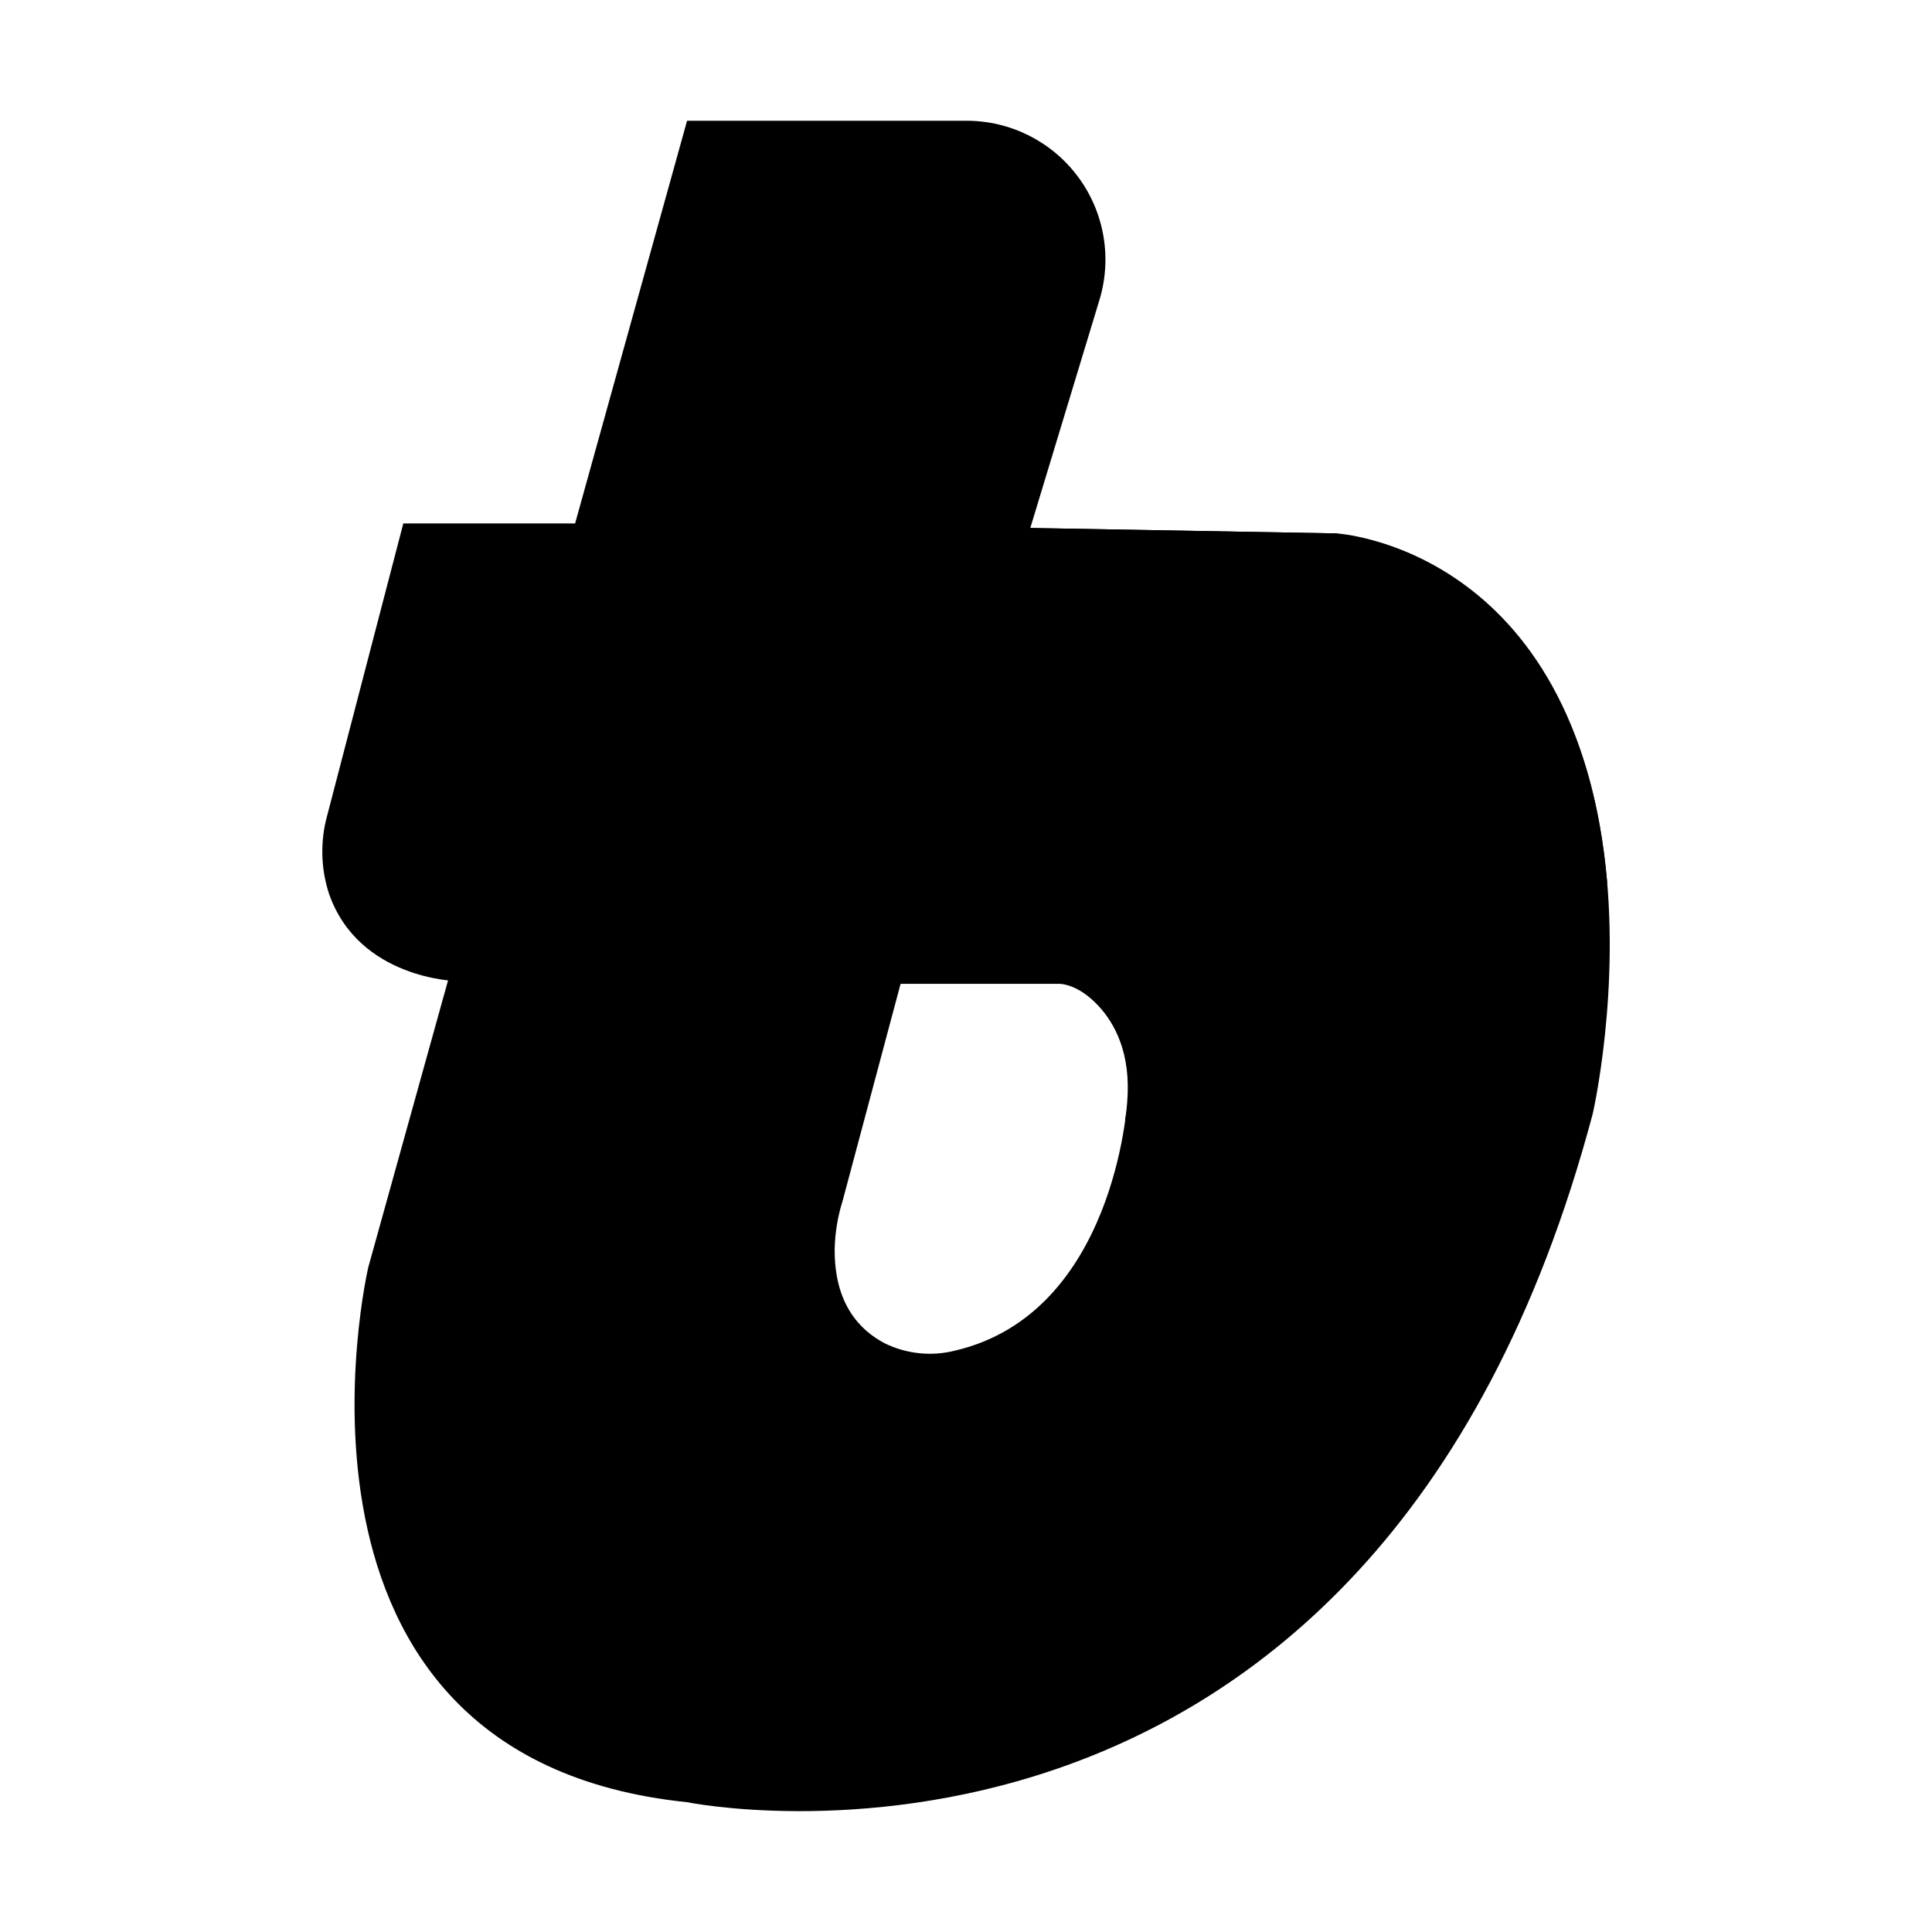
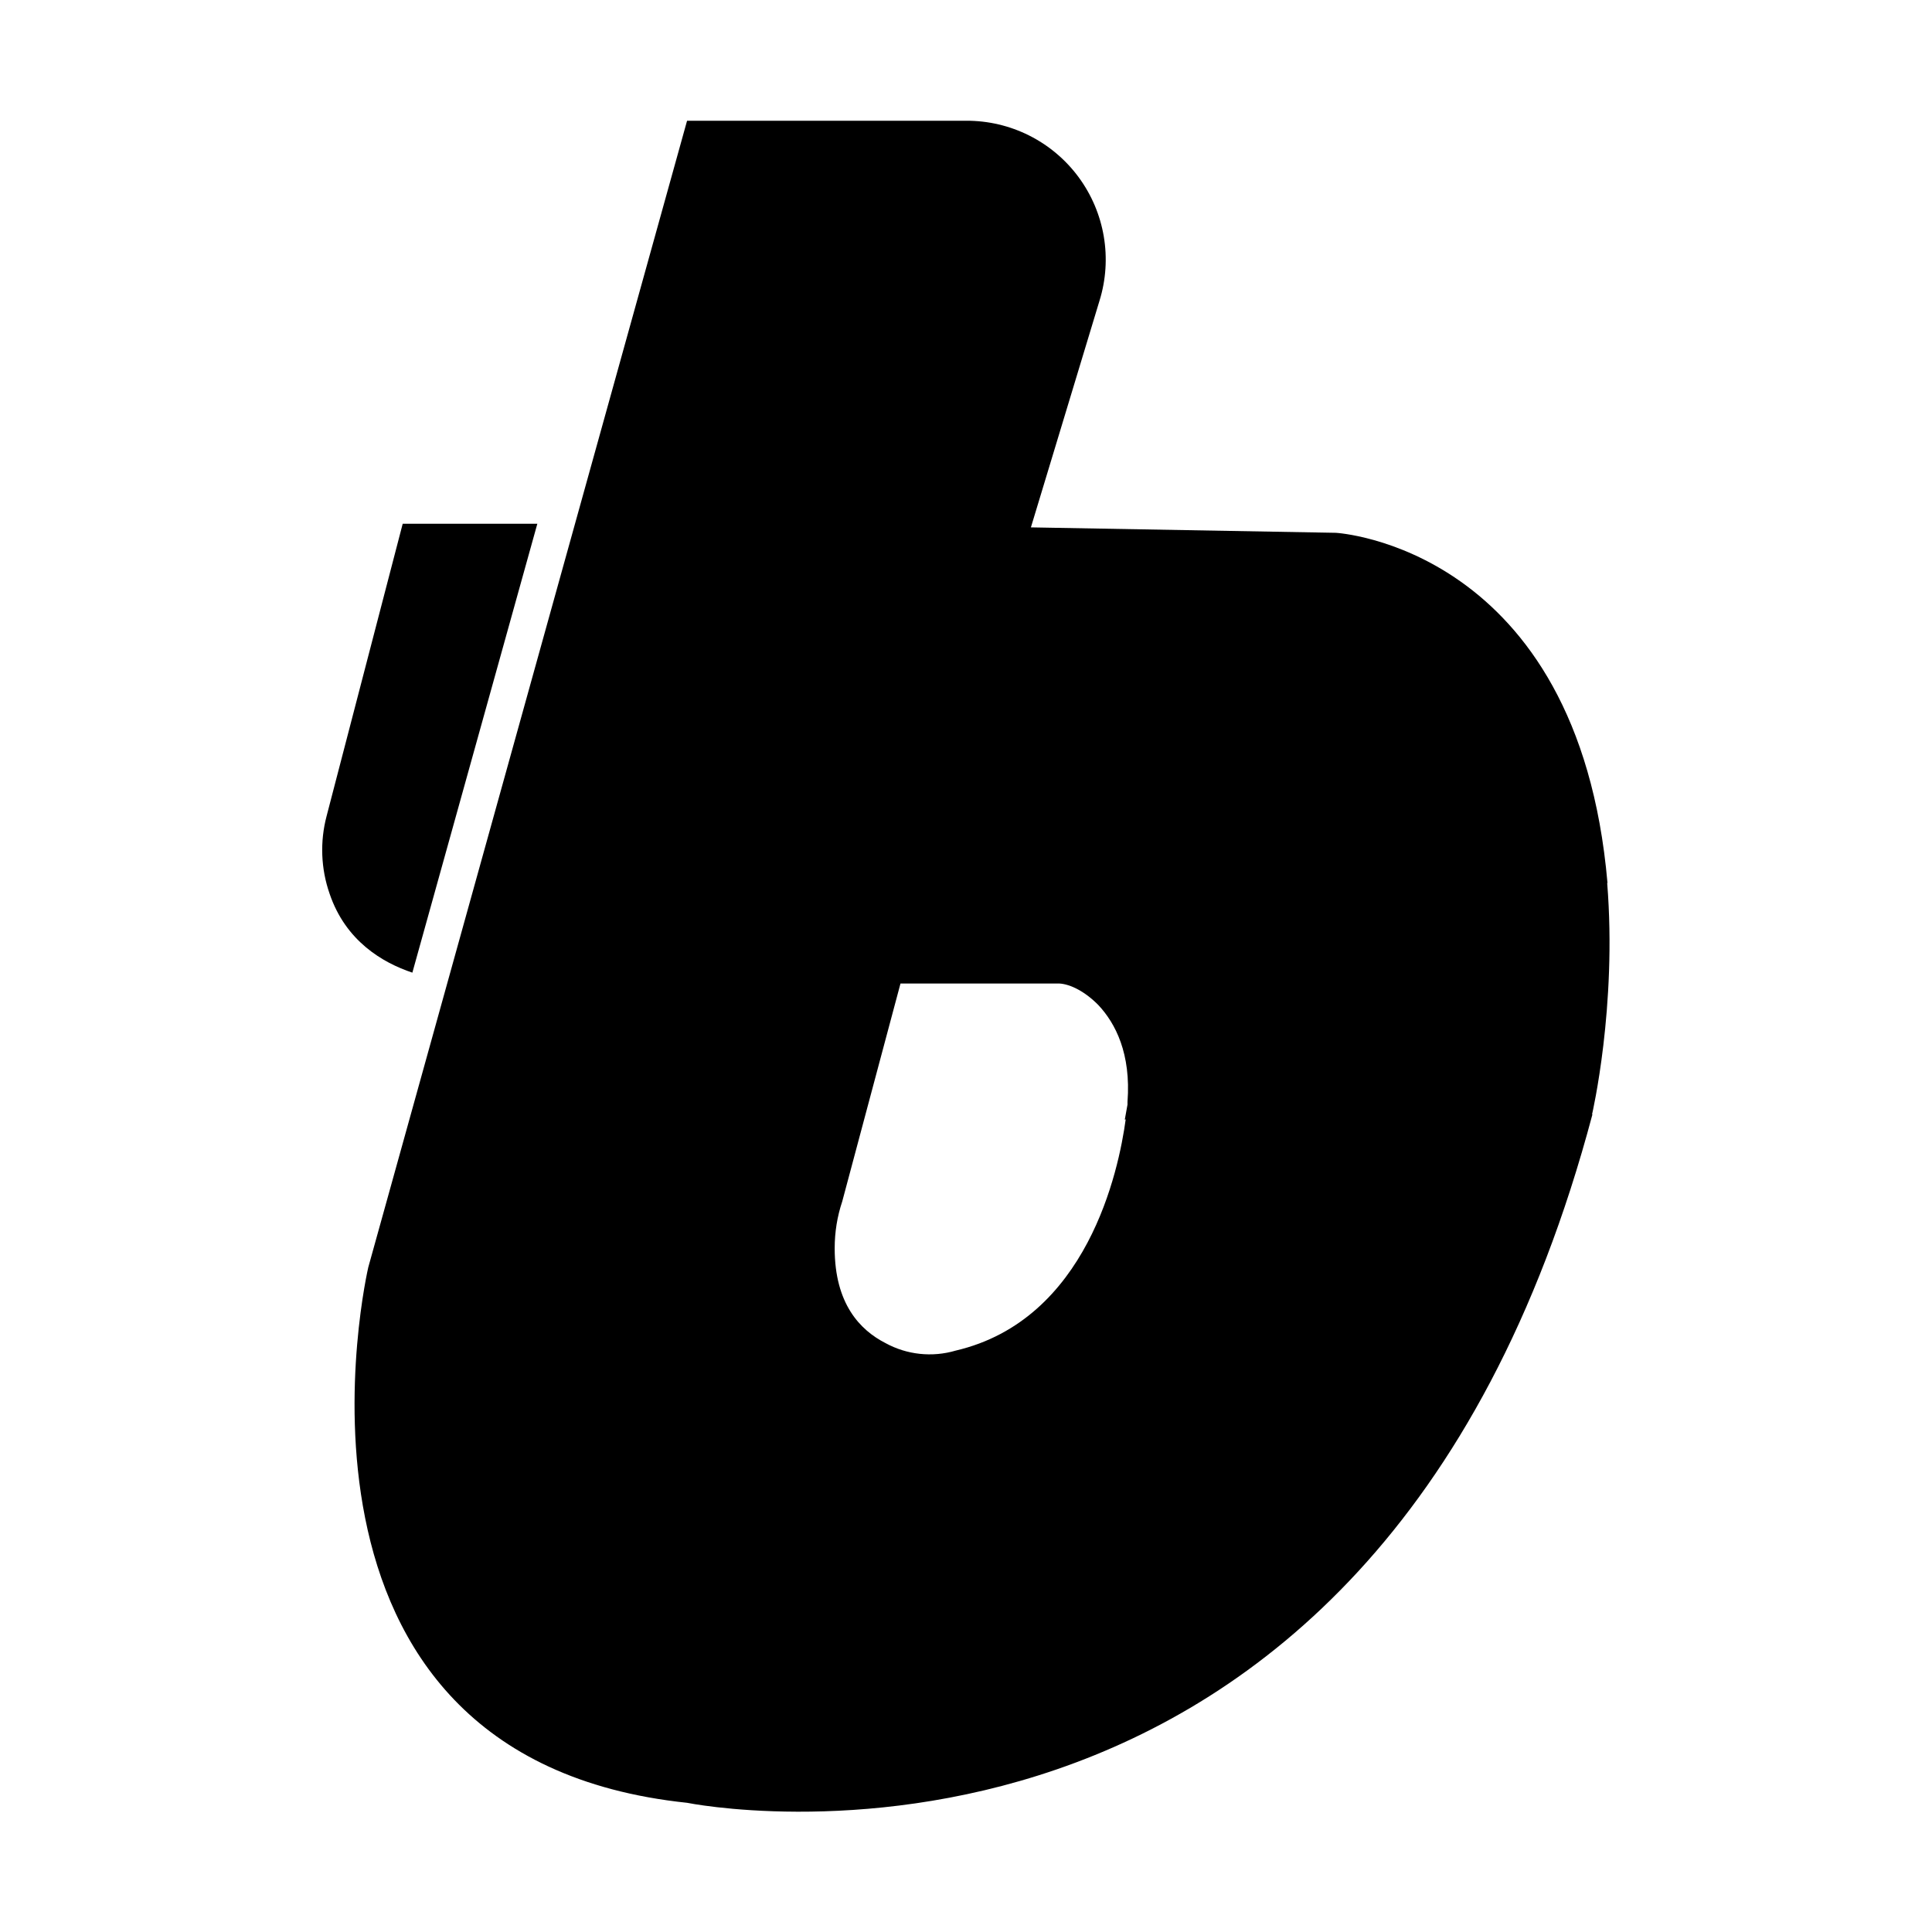
<svg xmlns="http://www.w3.org/2000/svg" fill="currentColor" viewBox="0 0 64 64">
-   <path d="M13.36 17.34h7.97l-6.2 15.16s-3.24-.06-4.23-2.89a4.5 4.5 0 0 1-.06-2.6z" />
-   <path d="m44.27 17.67-10.14-.18 2.28-7.52A4.6 4.6 0 0 0 32.01 4h-9.25L12.2 41.98S8.4 58.22 22.76 59.7c0 0 22.7 4.64 30-22.8 0 0 3.84-16.6-8.5-19.23M37.34 36.5s-.4 7-5.7 8.24a3.4 3.4 0 0 1-2.33-.24c-.82-.43-1.68-1.3-1.66-3.14q.02-.8.26-1.57l1.95-7.3h5.33s2.41.8 2.15 4.01" />
-   <path d="M53.24 29.25c-.97-11.14-8.97-11.58-8.97-11.58l-10.14-.18-4.35 15.1h5.32c.97.05 2.75 1.66 2.17 4.51" />
+   <path fill-rule="evenodd" d="M52.75 36.92c-7.28 27.43-29.99 22.8-29.99 22.8C8.4 58.21 12.2 41.98 12.2 41.98L22.76 4H32a4.6 4.6 0 0 1 4.42 5.97l-2.27 7.5 10.1.18s8.03.44 9 11.6h-.01c.33 4.1-.5 7.66-.5 7.66M27.9 39.8q-.25.75-.25 1.55c0 1.84.84 2.71 1.68 3.14.71.39 1.55.48 2.33.25 4.36-1.02 5.4-5.96 5.63-7.66l-.03.01.09-.5v-.09c.12-1.6-.4-2.6-.96-3.2-.44-.45-.93-.7-1.3-.72h-5.26zM13.34 17.35h4.46l-4.14 14.87c-.99-.33-2.21-1.05-2.74-2.61a4.4 4.4 0 0 1-.1-2.58z" />
</svg>
